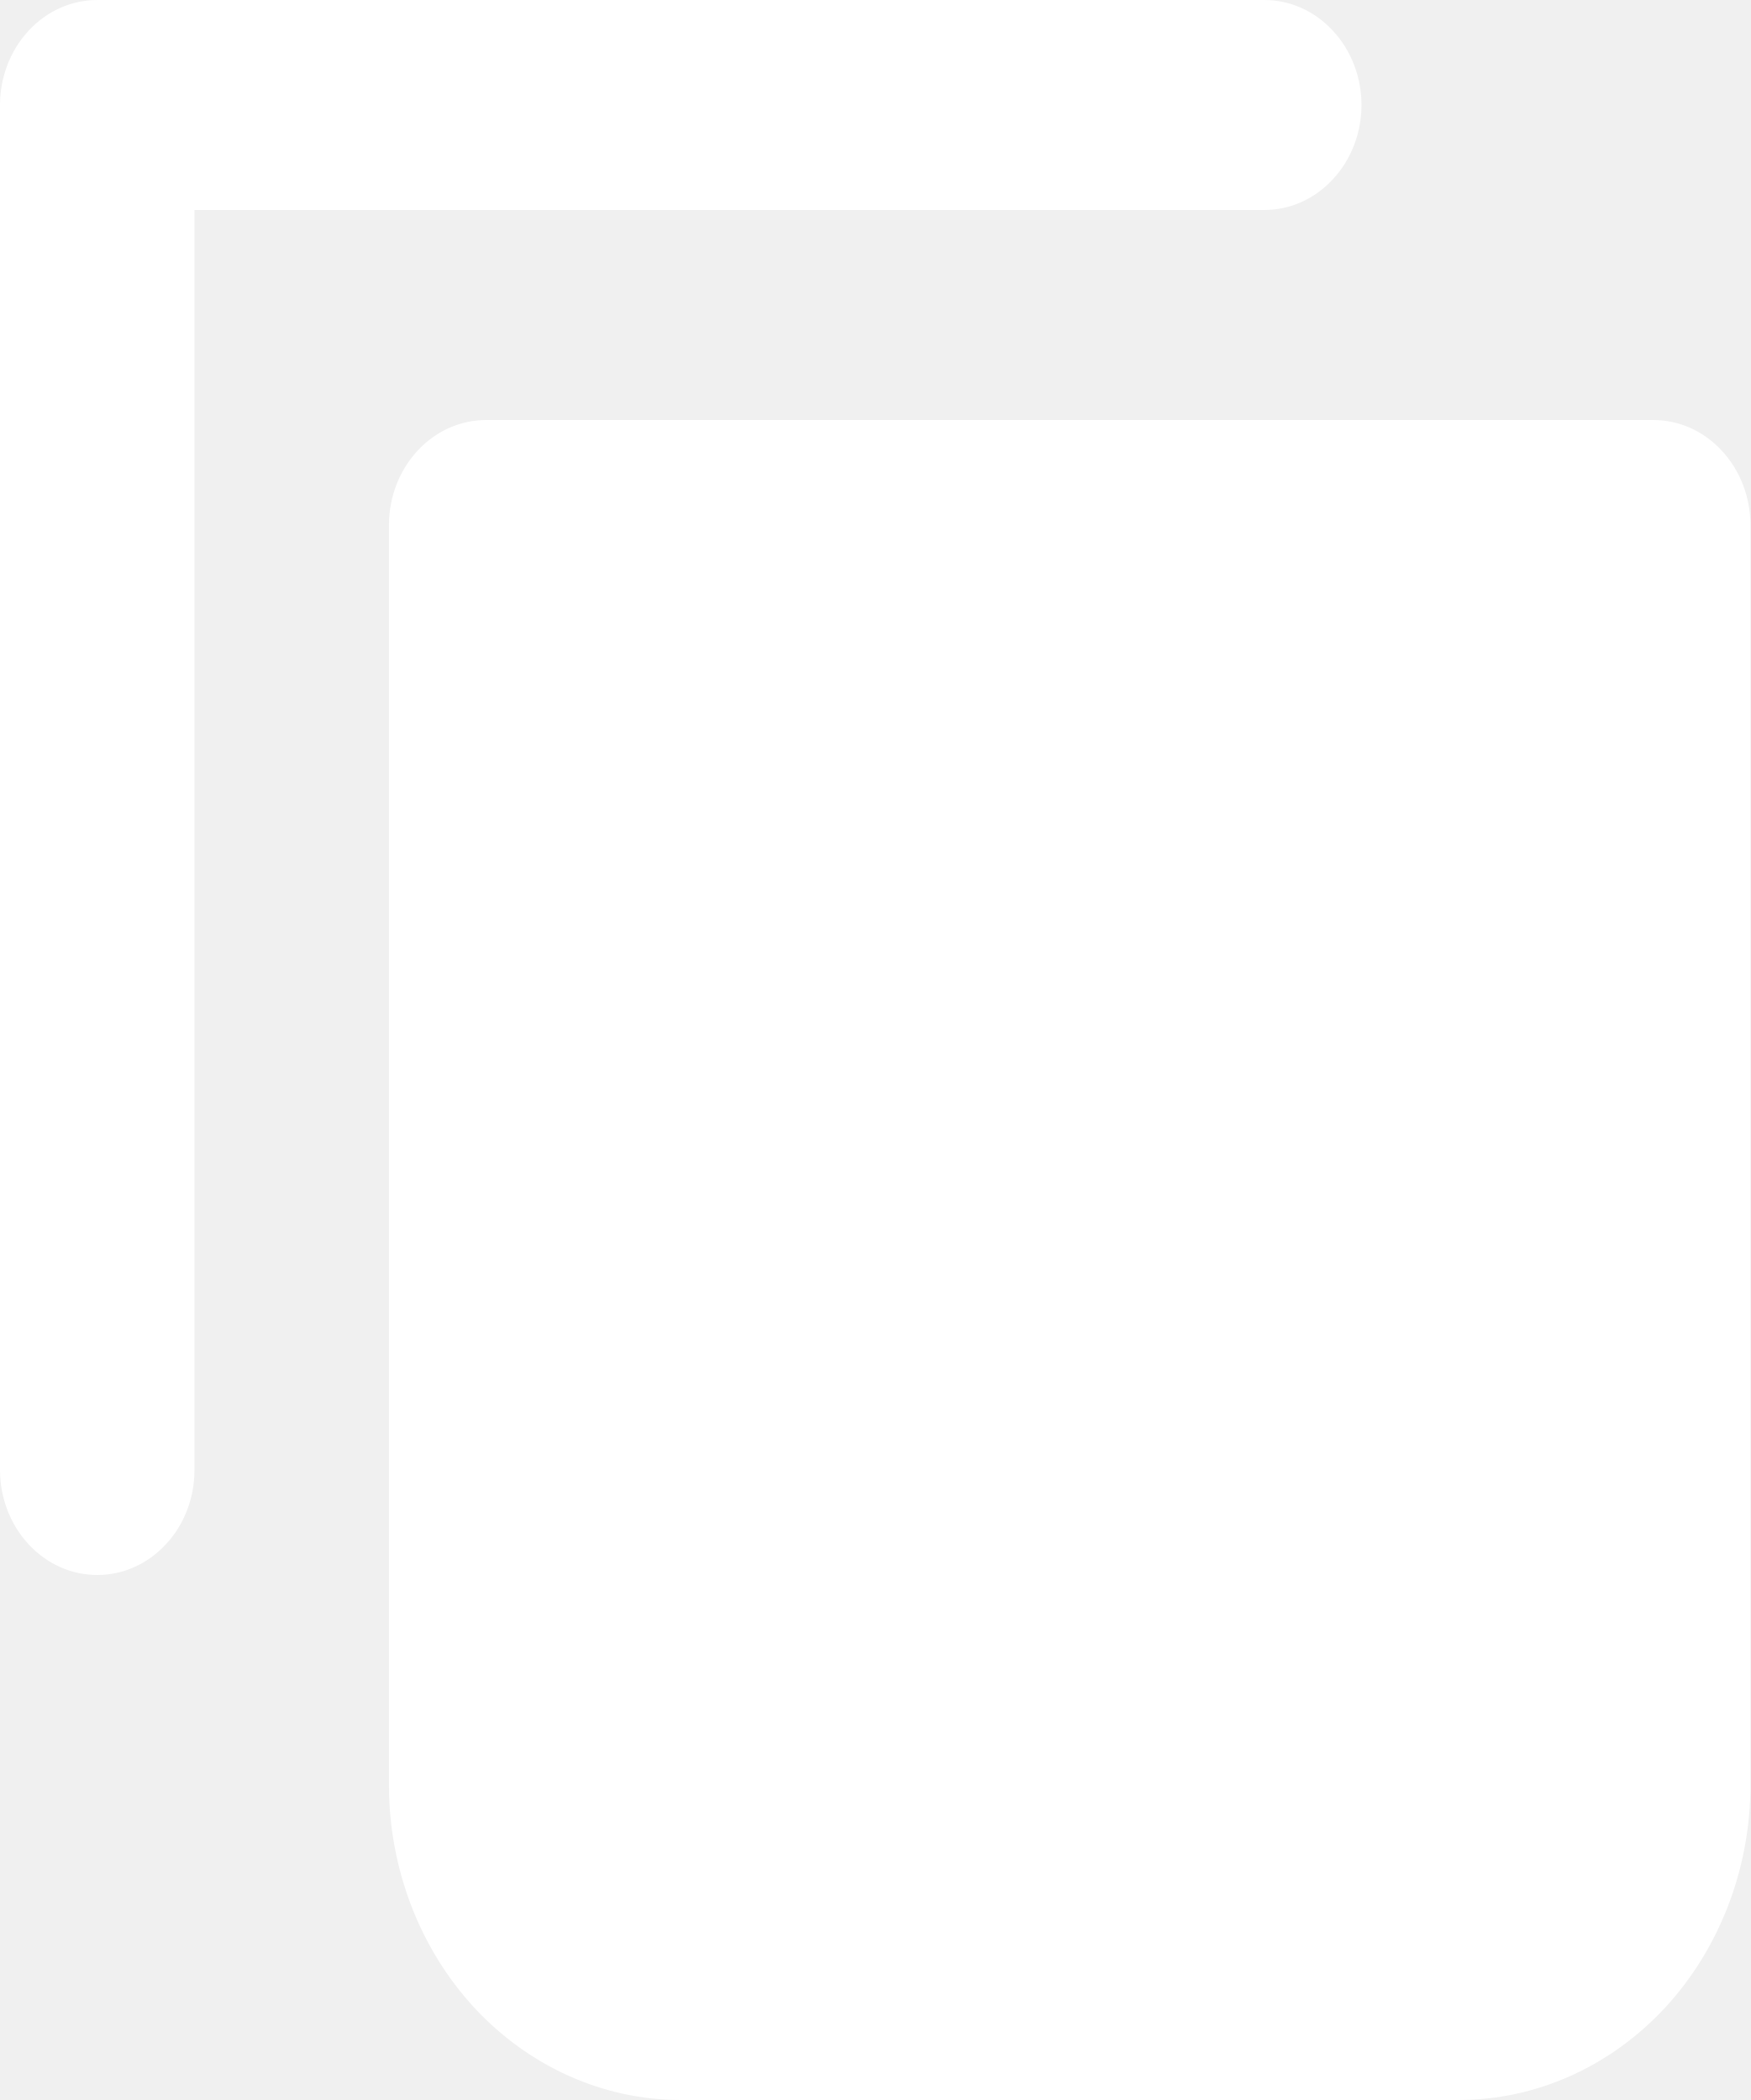
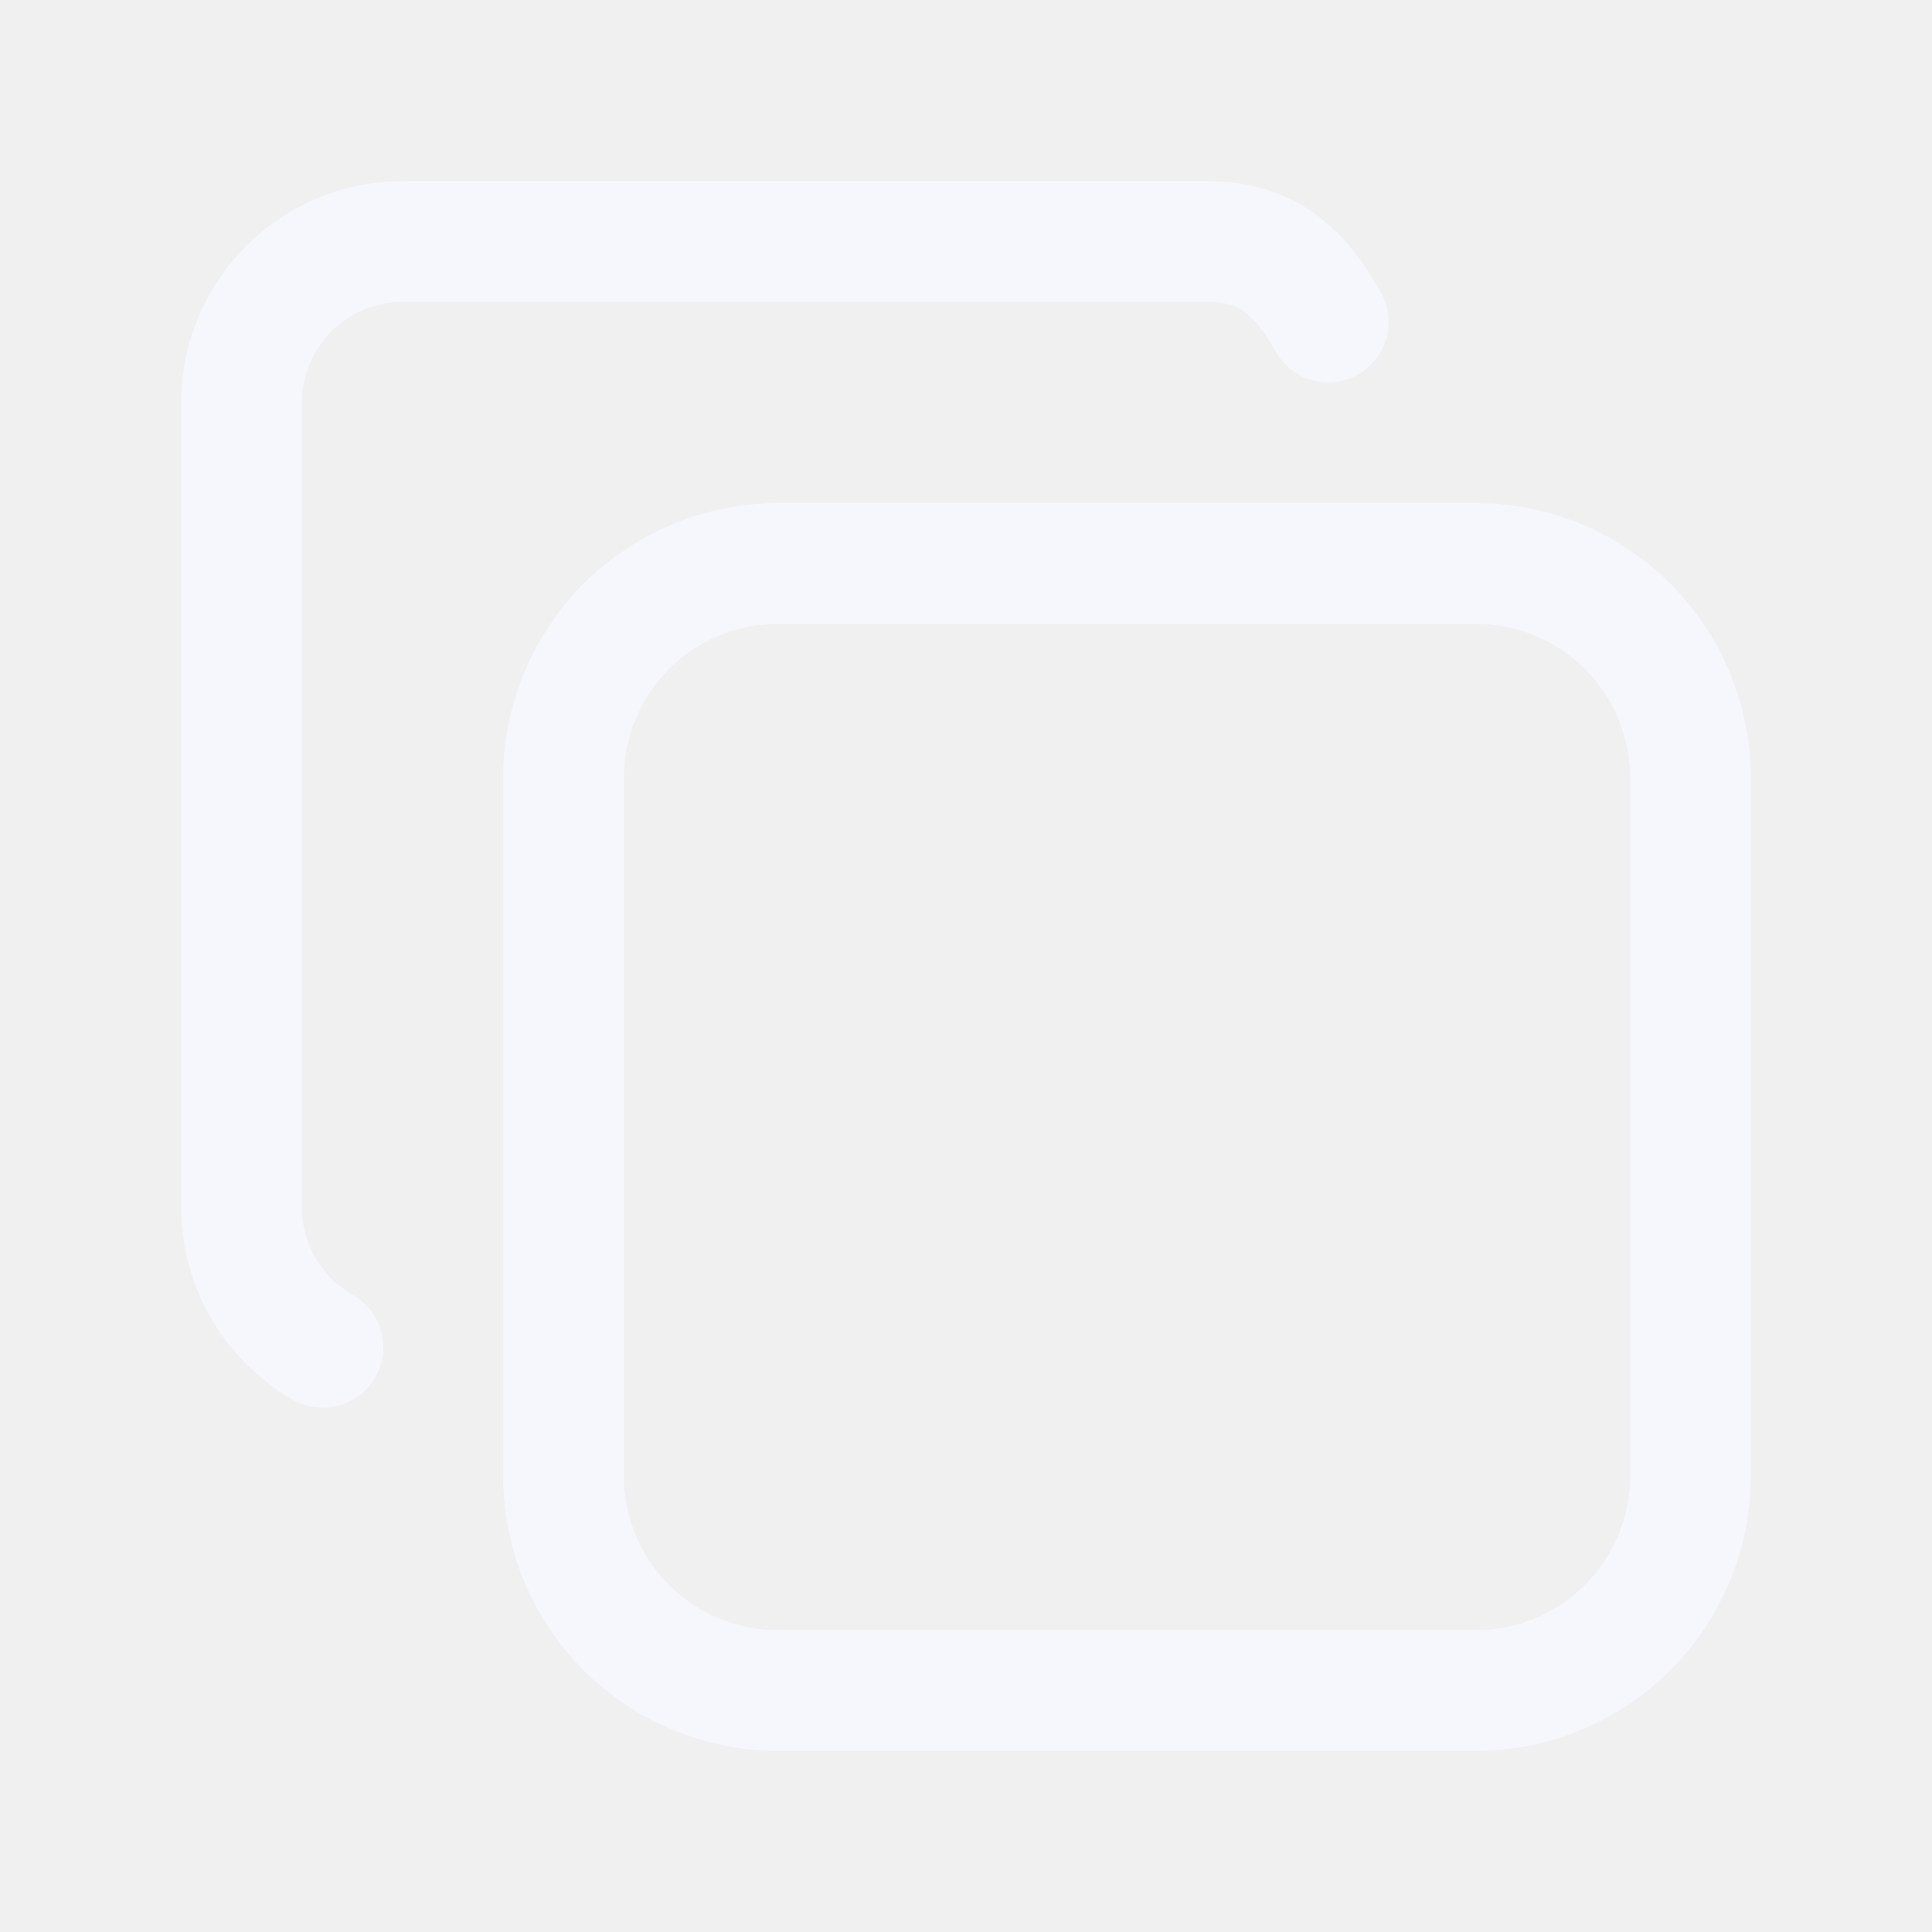
- <svg xmlns="http://www.w3.org/2000/svg" width="10" height="12" viewBox="0 0 10 12" fill="none">
-   <path fill-rule="evenodd" clip-rule="evenodd" d="M0 0.6C0 0.441 0.059 0.288 0.163 0.176C0.267 0.063 0.408 0 0.556 0H7.222C7.37 0 7.511 0.063 7.615 0.176C7.719 0.288 7.778 0.441 7.778 0.6C7.778 0.759 7.719 0.912 7.615 1.024C7.511 1.137 7.37 1.2 7.222 1.2H1.111V8.4C1.111 8.559 1.053 8.712 0.948 8.824C0.844 8.937 0.703 9 0.556 9C0.408 9 0.267 8.937 0.163 8.824C0.059 8.712 0 8.559 0 8.4V0.6ZM2.222 3C2.222 2.841 2.281 2.688 2.385 2.576C2.489 2.463 2.63 2.4 2.778 2.4H9.444C9.592 2.4 9.733 2.463 9.837 2.576C9.941 2.688 10 2.841 10 3V10.2C10 10.677 9.824 11.135 9.512 11.473C9.199 11.81 8.775 12 8.333 12H3.889C3.447 12 3.023 11.81 2.71 11.473C2.398 11.135 2.222 10.677 2.222 10.2V3Z" fill="white" />
+ <svg xmlns="http://www.w3.org/2000/svg" width="24" height="24" viewBox="0 0 24 24" fill="none">
+   <path d="M4.012 16.737C3.705 16.562 3.45 16.309 3.273 16.005C3.095 15.7 3.001 15.353 3 15V5C3 3.9 3.9 3 5 3H15C15.75 3 16.158 3.385 16.5 4M7 9.667C7 8.96 7.281 8.281 7.781 7.781C8.281 7.281 8.96 7 9.667 7H18.333C18.683 7 19.03 7.069 19.354 7.203C19.677 7.337 19.971 7.533 20.219 7.781C20.466 8.029 20.663 8.323 20.797 8.646C20.931 8.97 21 9.317 21 9.667V18.333C21 18.683 20.931 19.03 20.797 19.354C20.663 19.677 20.466 19.971 20.219 20.219C19.971 20.466 19.677 20.663 19.354 20.797C19.03 20.931 18.683 21 18.333 21H9.667C9.317 21 8.97 20.931 8.646 20.797C8.323 20.663 8.029 20.466 7.781 20.219C7.533 19.971 7.337 19.677 7.203 19.354C7.069 19.03 7 18.683 7 18.333V9.667Z" stroke="#F6F6FD" stroke-width="1.5" stroke-linecap="round" stroke-linejoin="round" />
</svg>
